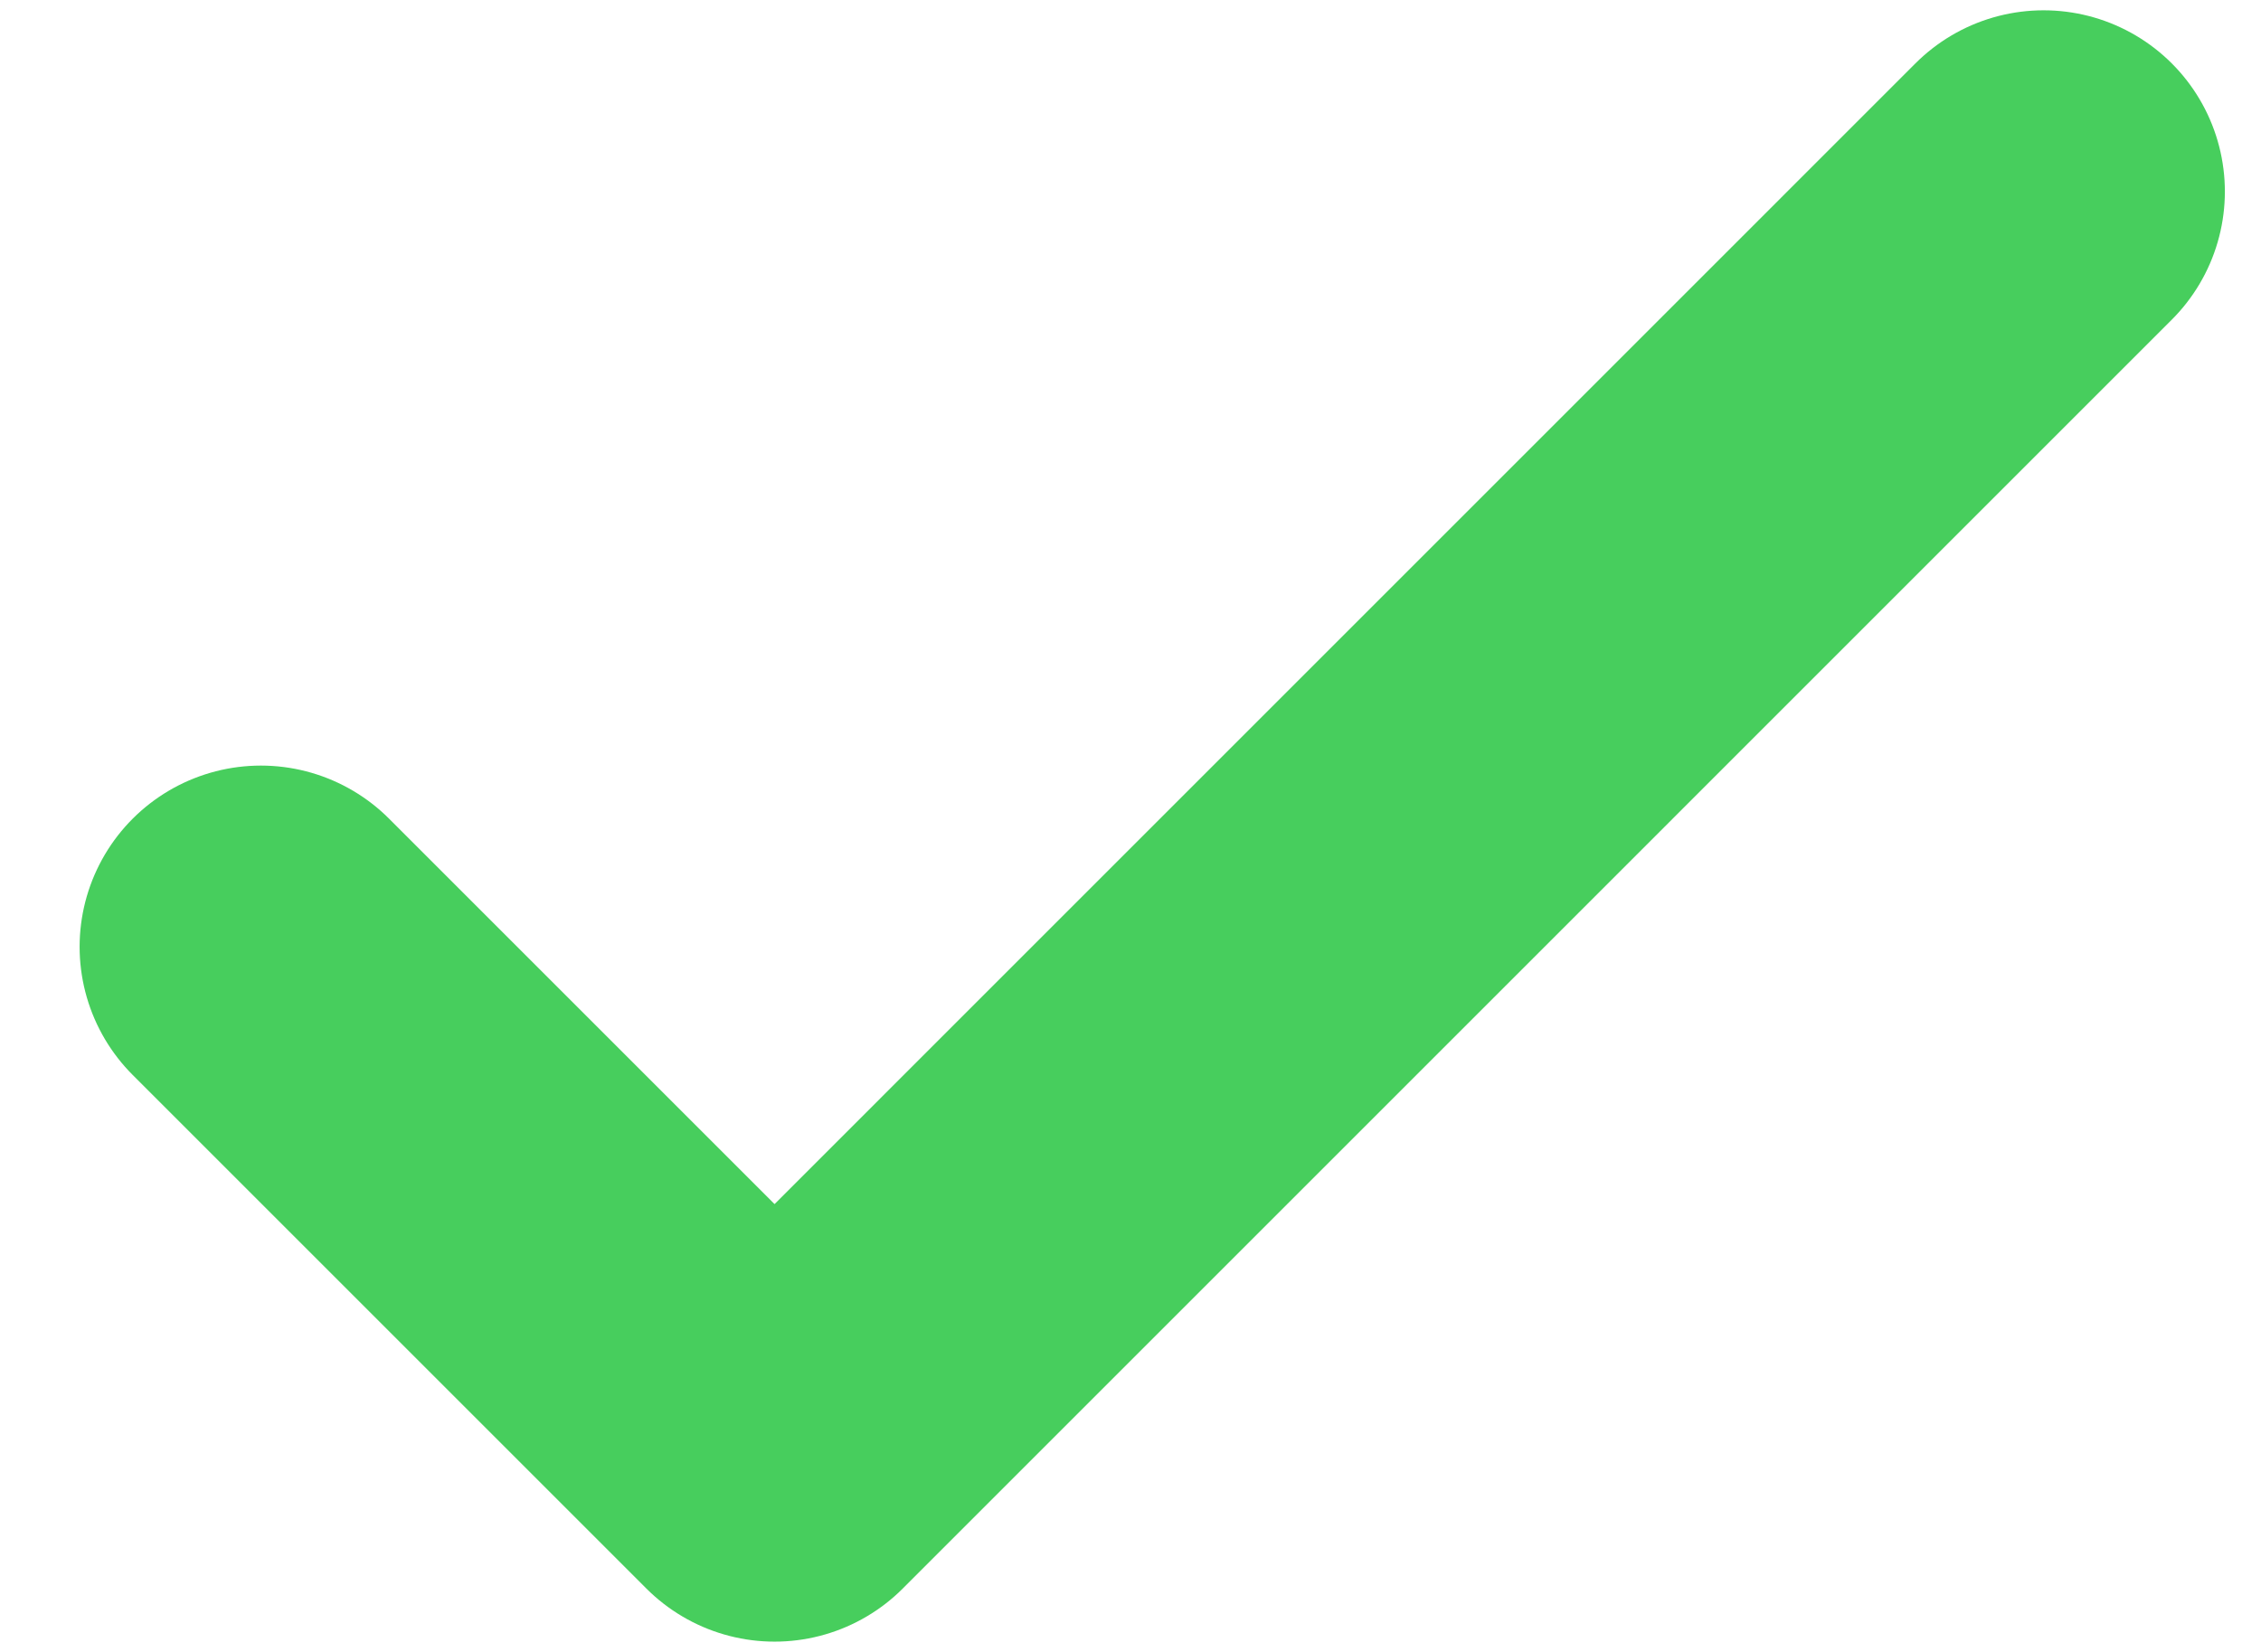
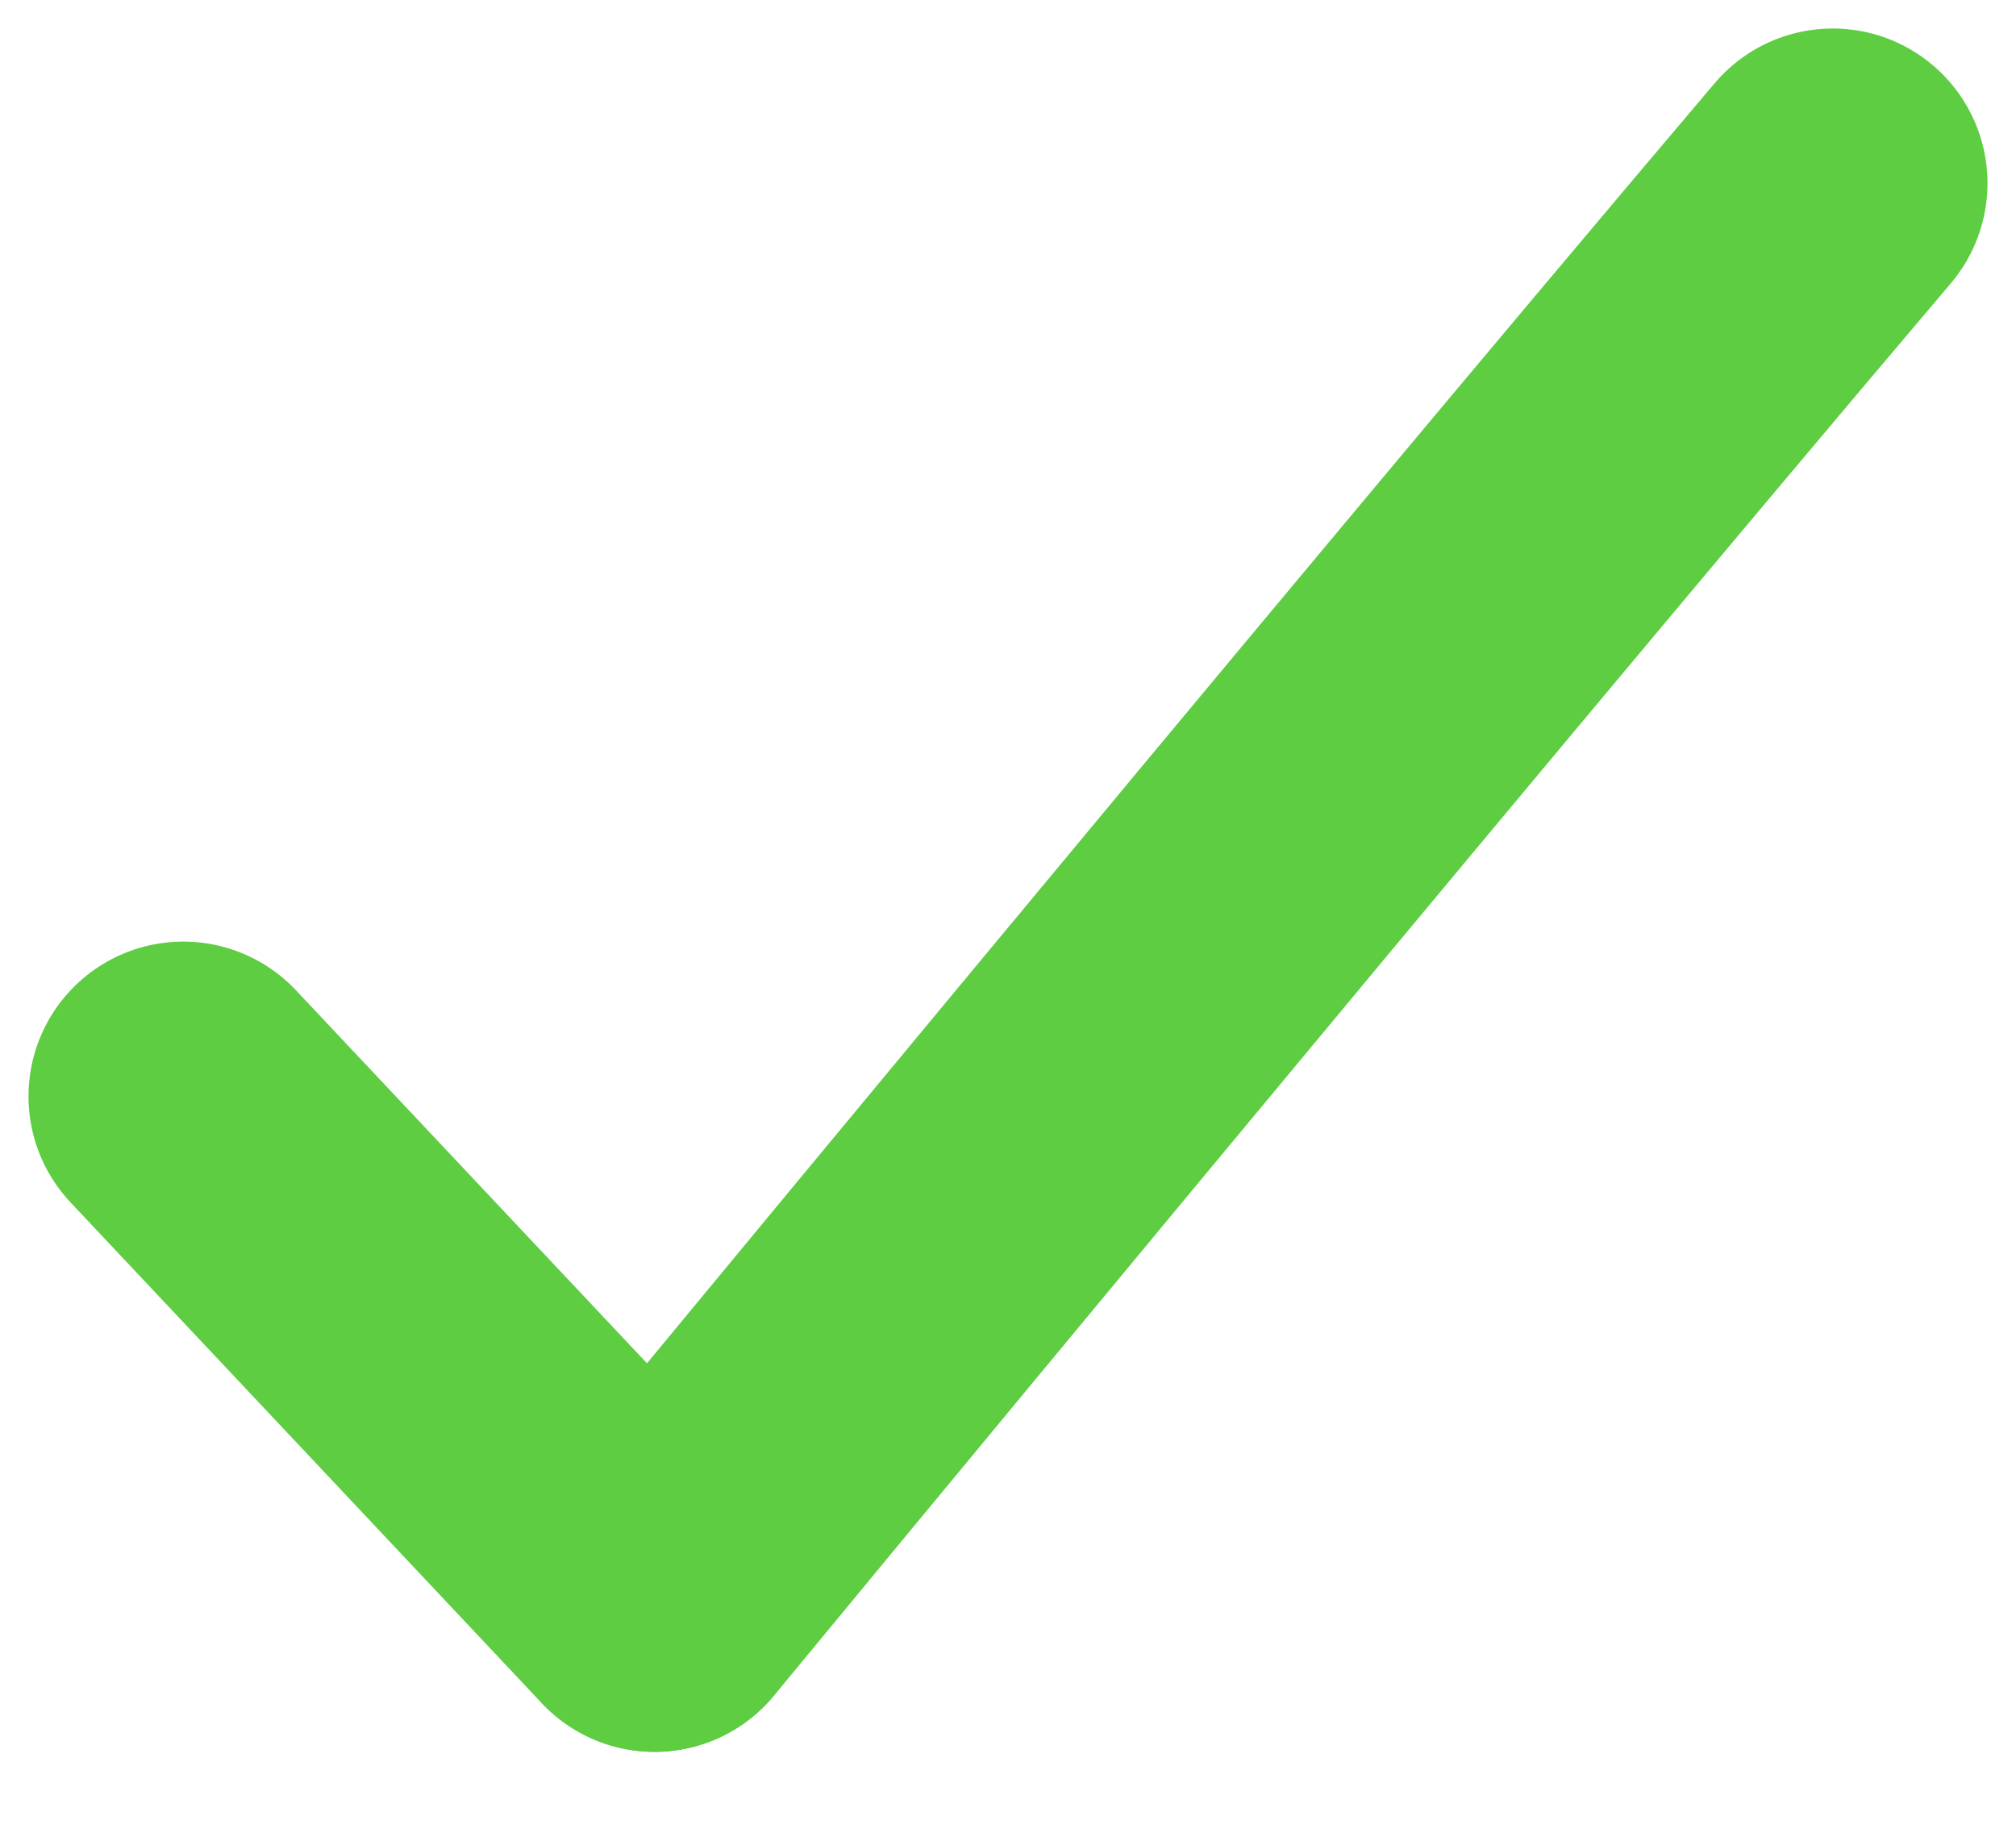
- <svg xmlns="http://www.w3.org/2000/svg" width="26" height="19" viewBox="0 0 26 19" fill="none">
-   <path d="M3 10.89L8.907 16.797L23.5 2.203" stroke="#47CE5D" stroke-width="4.169" stroke-linecap="round" stroke-linejoin="round" />
+ <svg xmlns="http://www.w3.org/2000/svg" width="11" height="10" viewBox="0 0 11 10" fill="none">
+   <path d="M1 5.982L3.571 8.714" stroke="#5ECD42" stroke-width="1.689" stroke-linecap="round" stroke-linejoin="round" />
+   <path d="M3.572 8.714C3.572 8.714 7.552 3.887 10 1" stroke="#5ECD42" stroke-width="1.689" stroke-linecap="round" stroke-linejoin="round" />
</svg>
